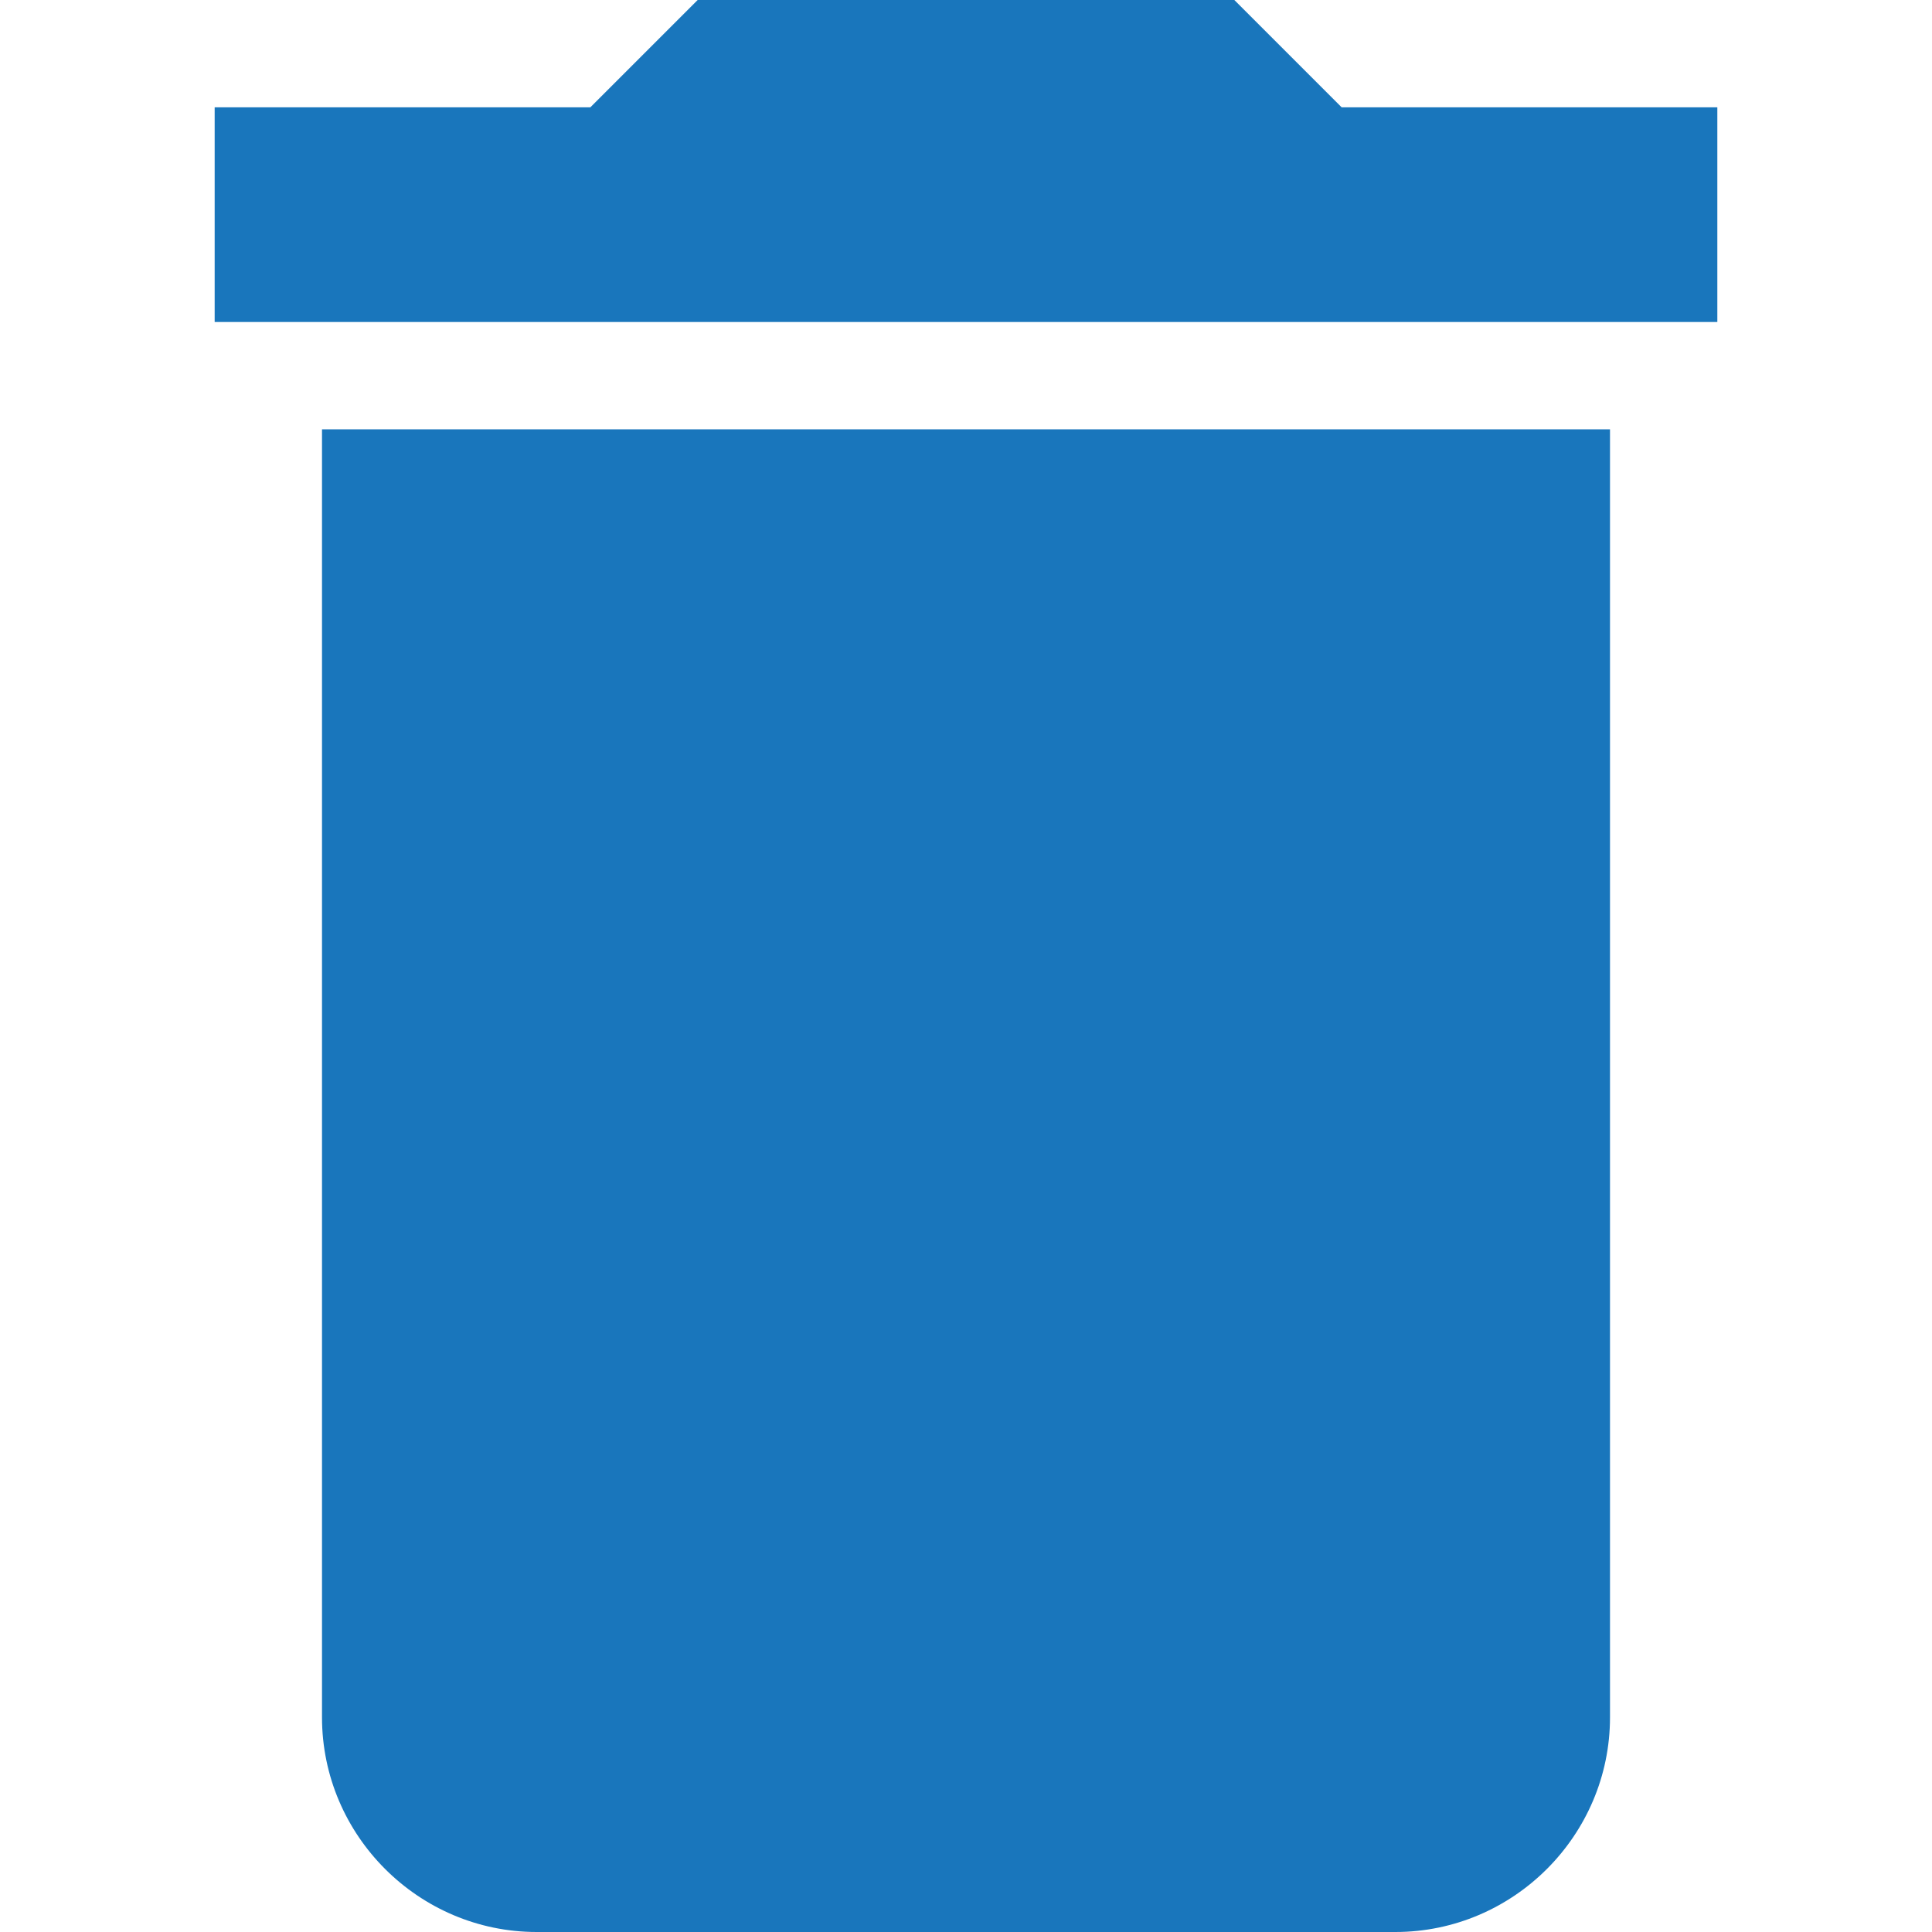
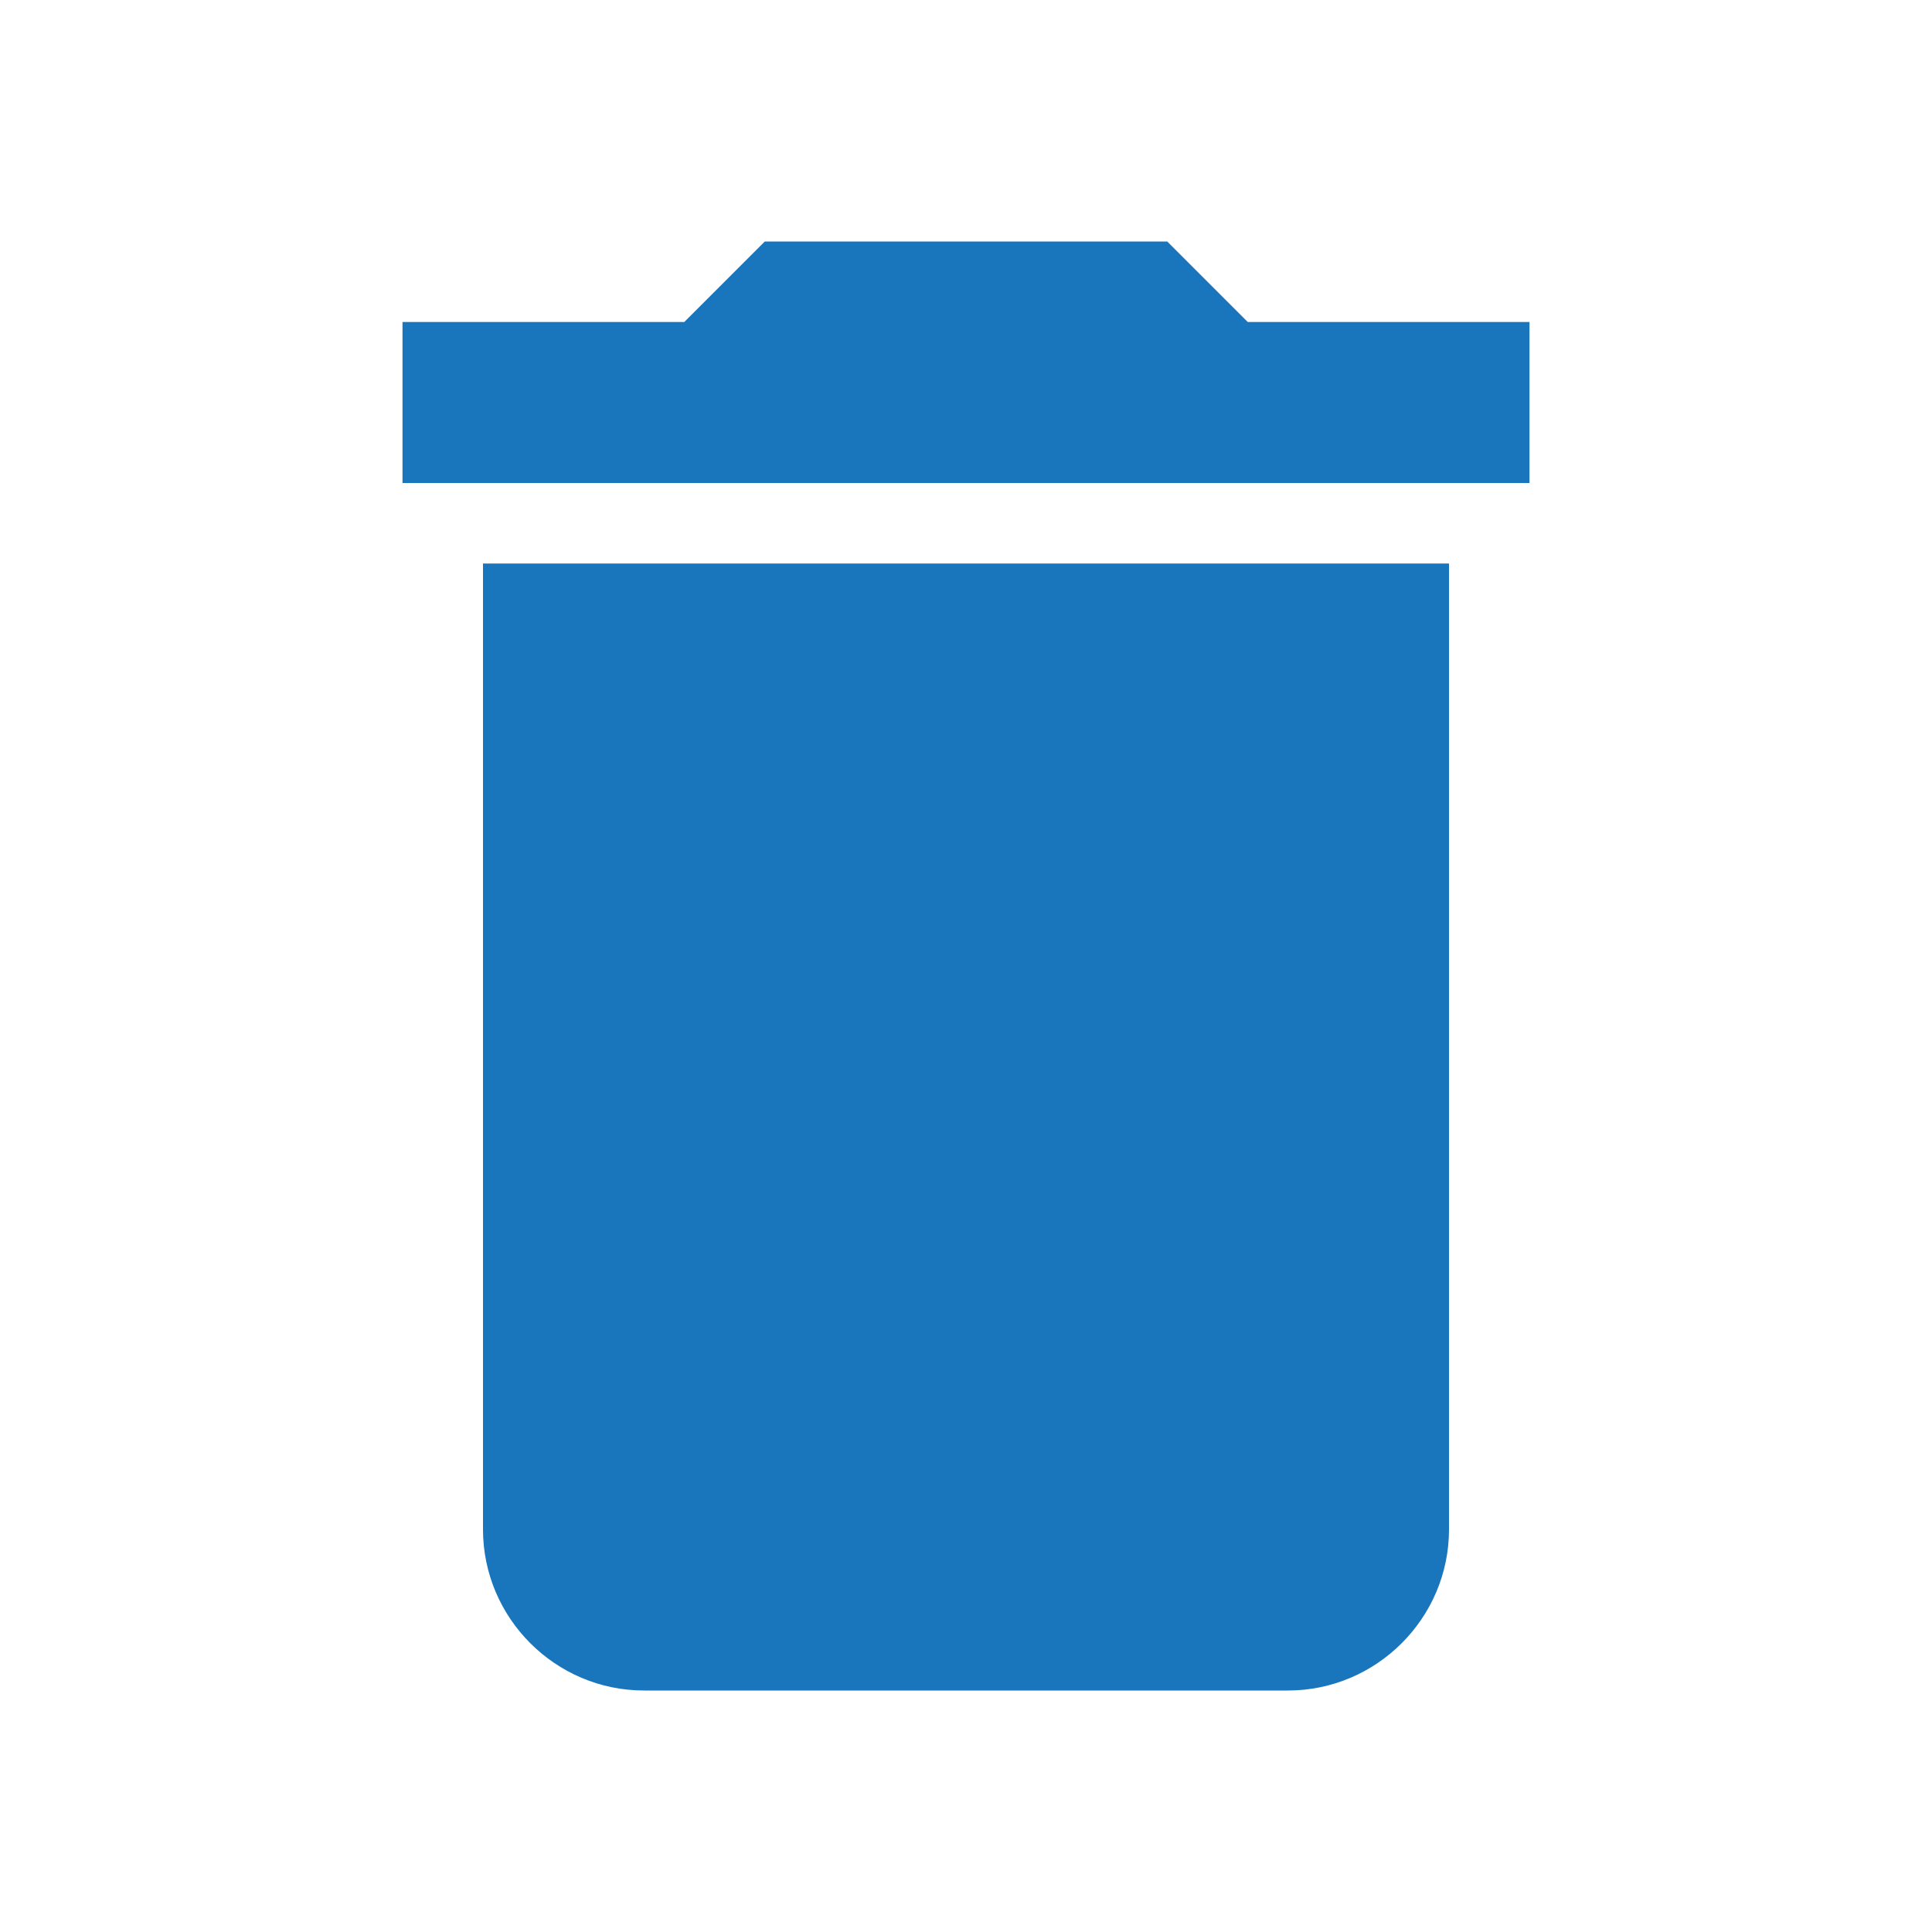
- <svg xmlns="http://www.w3.org/2000/svg" version="1.1" id="Capa_1" x="0px" y="0px" width="459px" height="459px" viewBox="0 0 459 459" style="enable-background:new 0 0 459 459;" xml:space="preserve">
-   <g>
-     <g id="delete">
-       <path fill="#1976BC" d="M76.5,408c0,28.05,22.95,51,51,51h204c28.05,0,51-22.95,51-51V102h-306V408z M408,25.5h-89.25L293.25,0h-127.5l-25.5,25.5    H51v51h357V25.5z" />
-     </g>
-   </g>
+ <svg xmlns="http://www.w3.org/2000/svg" height="24" viewBox="0 0 24 24" width="24">
+   <path fill="#1976BC" d="M6 19c0 1.1.9 2 2 2h8c1.1 0 2-.9 2-2V7H6v12zM19 4h-3.5l-1-1h-5l-1 1H5v2h14V4z" />
+   <path d="M0 0h24v24H0z" fill="none" />
</svg>
